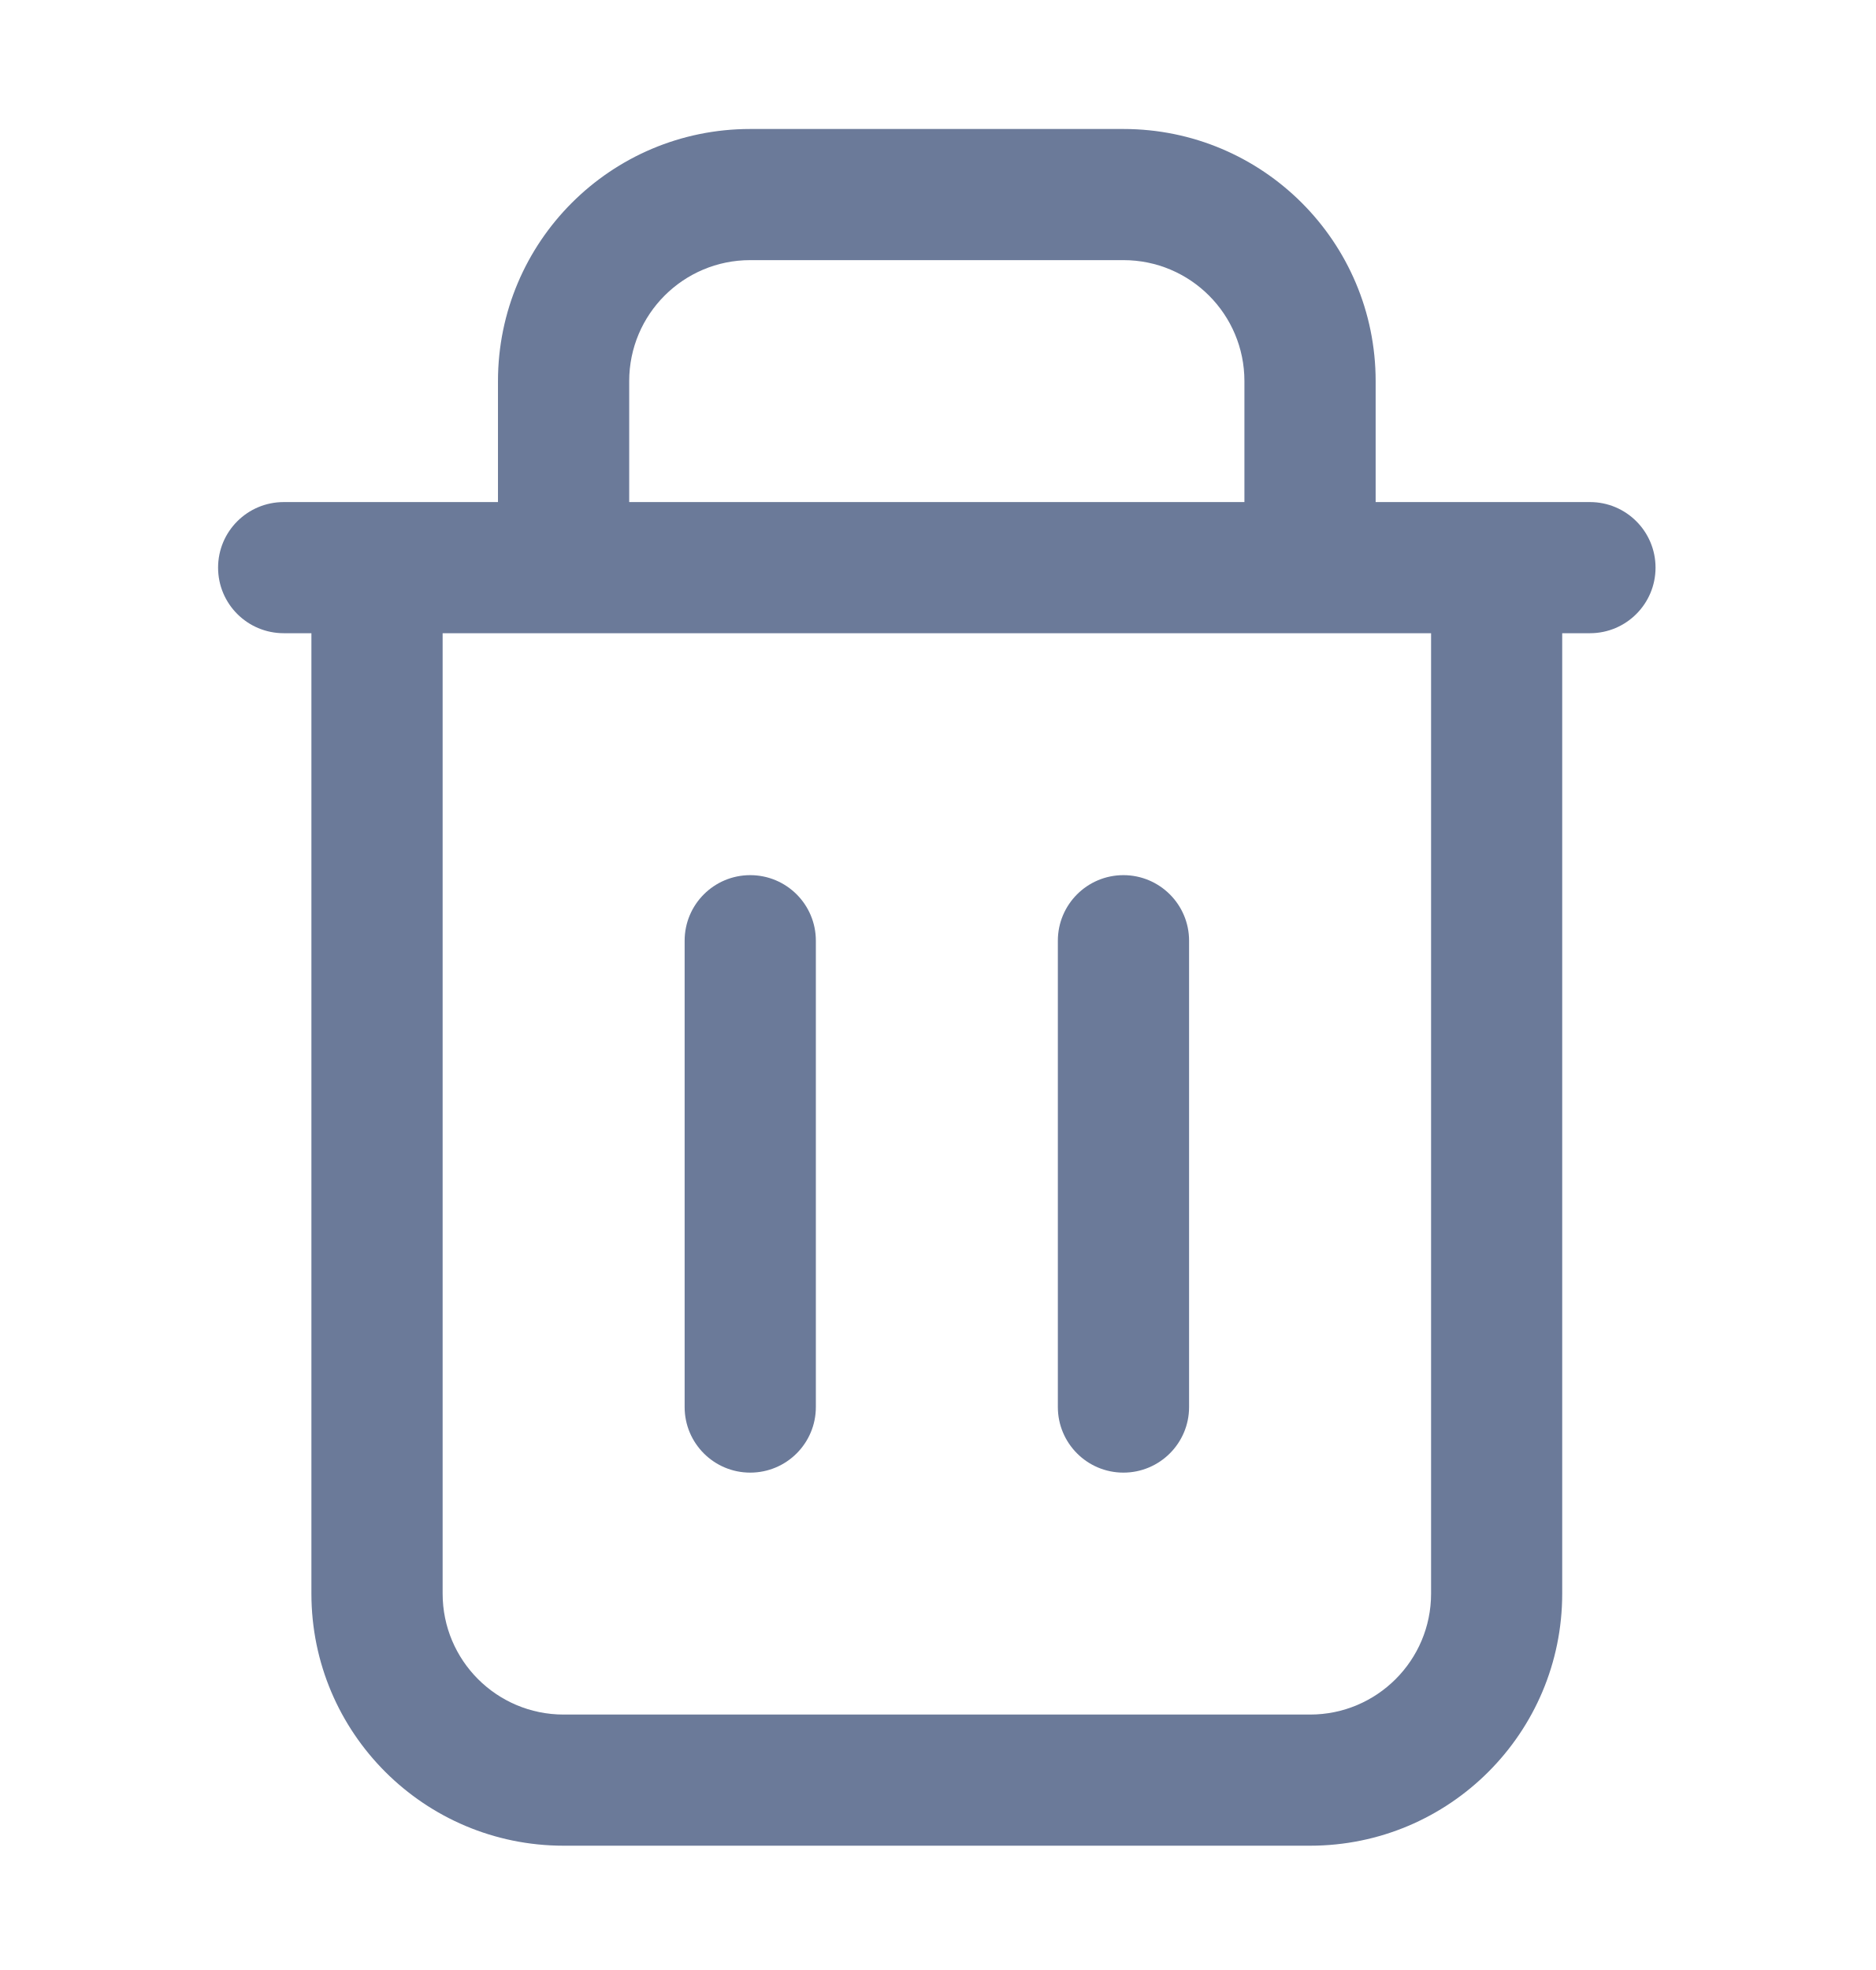
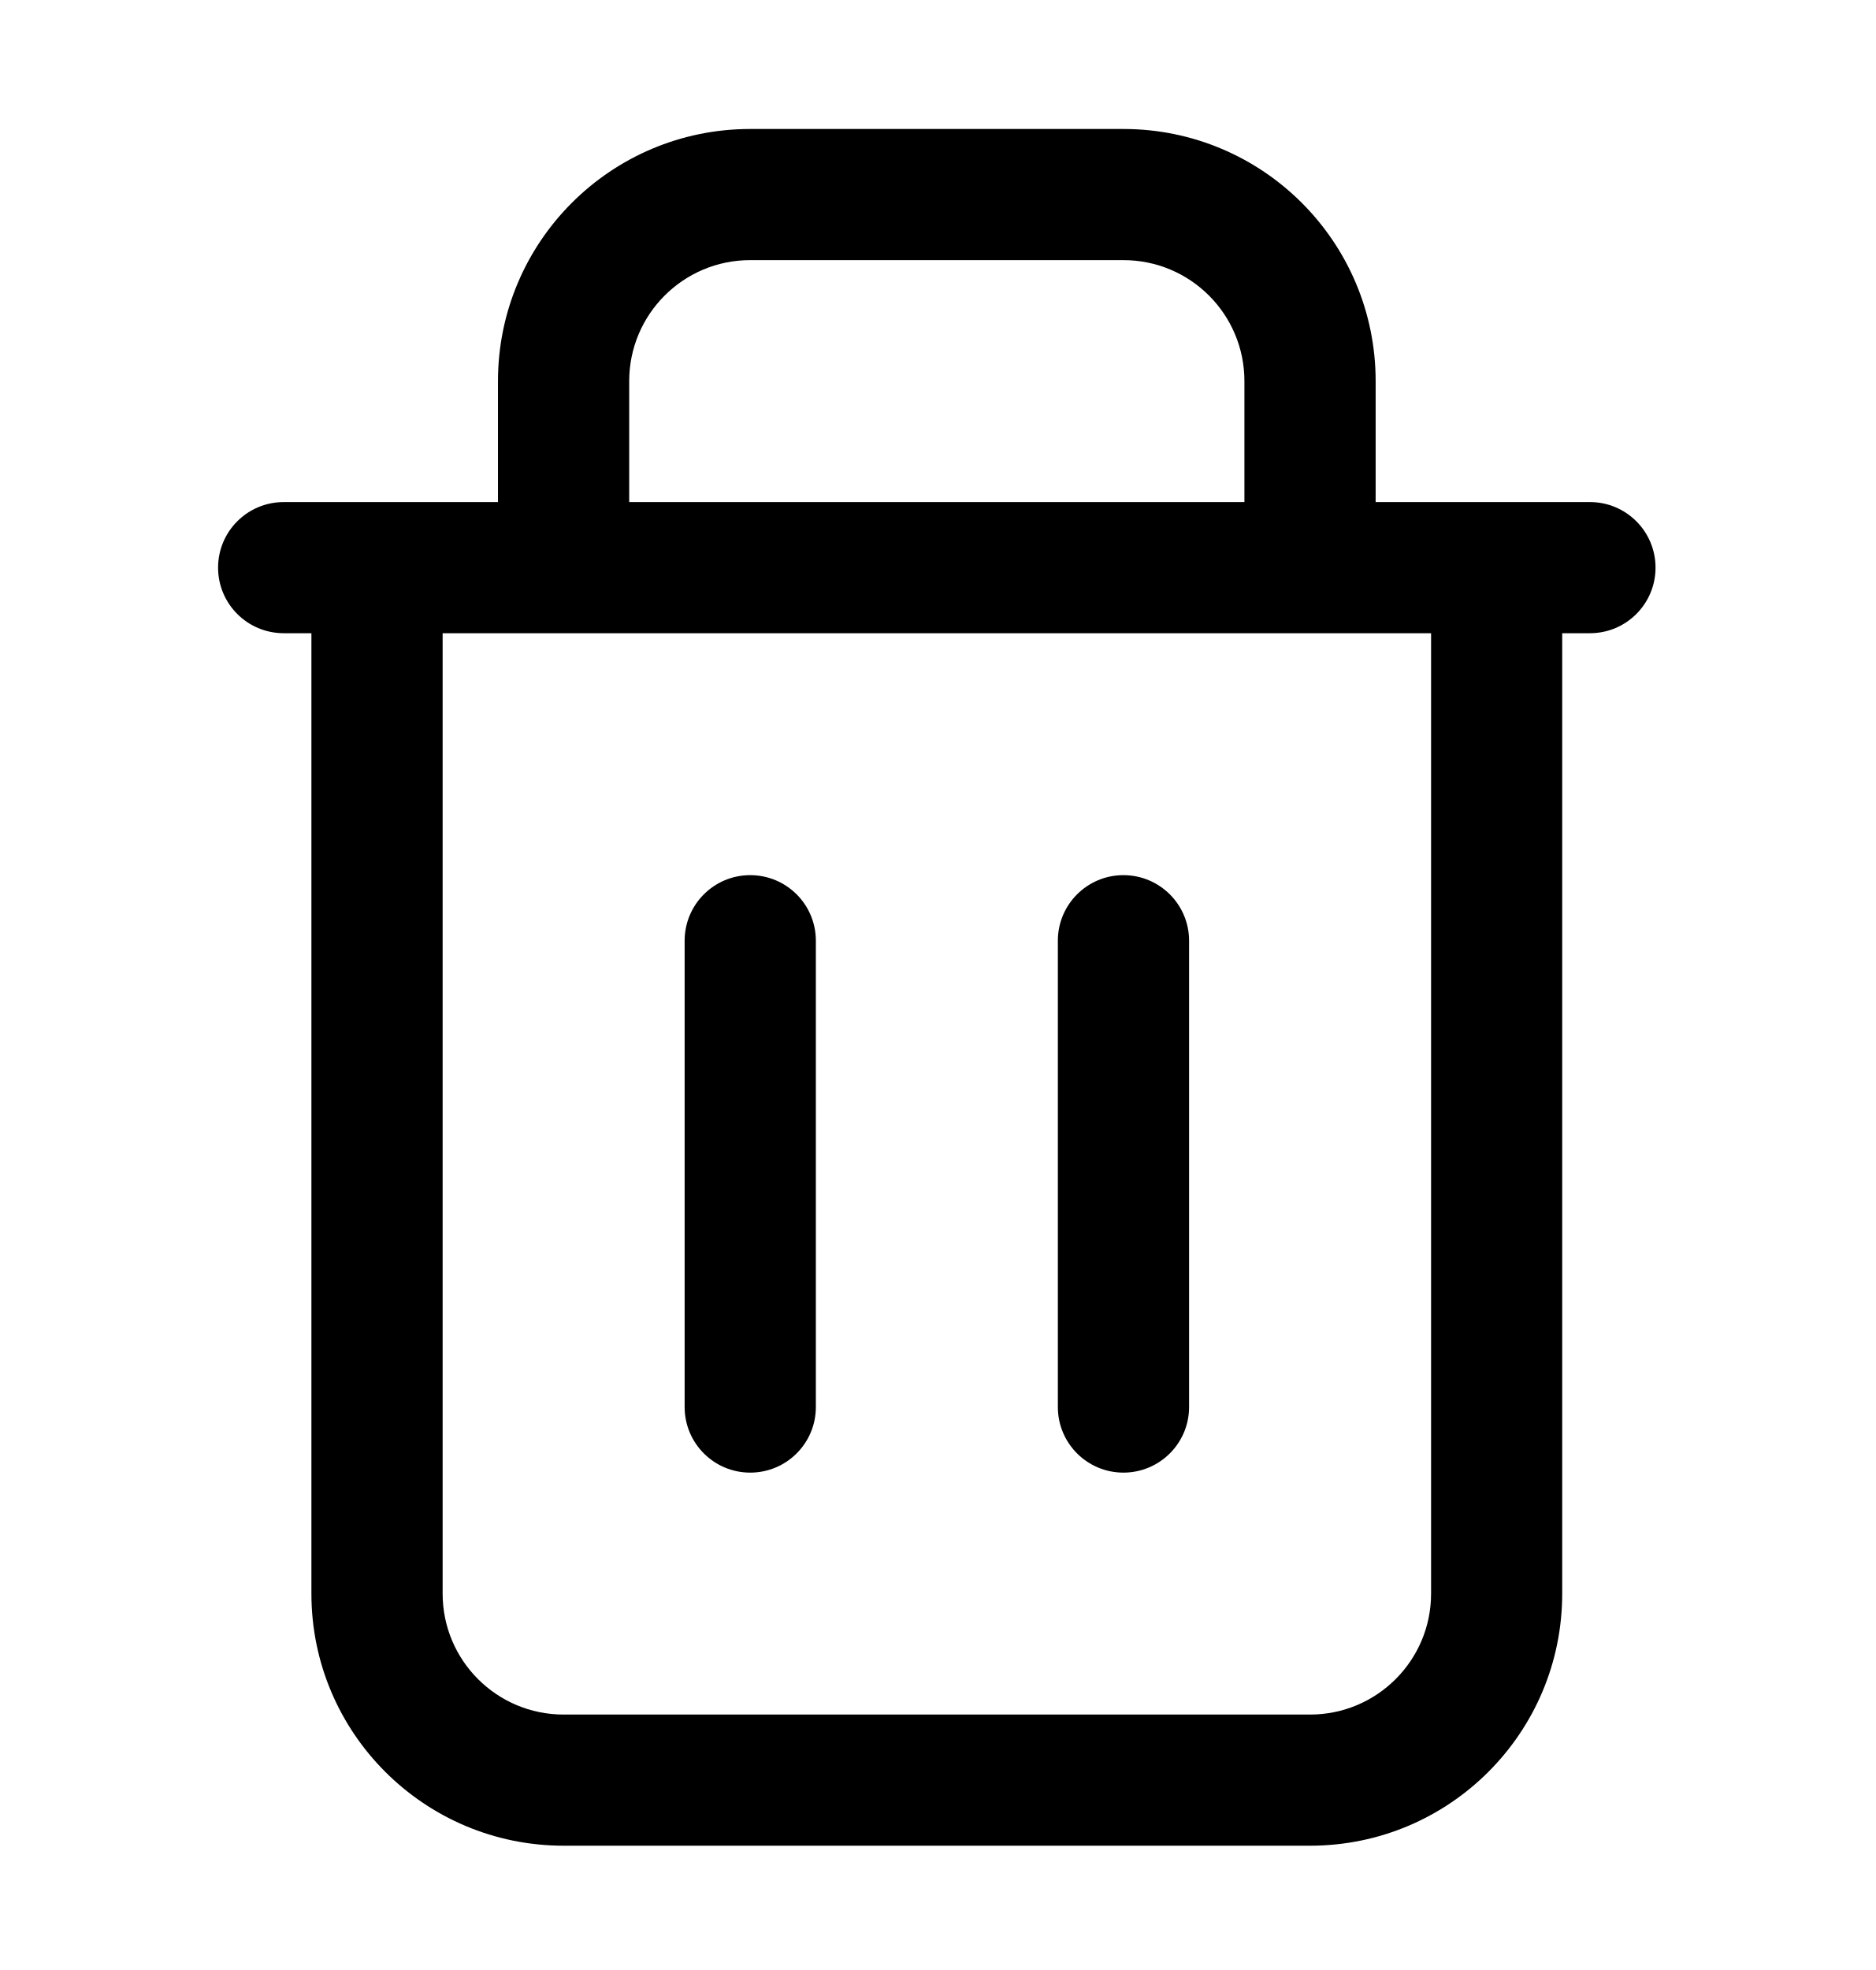
<svg xmlns="http://www.w3.org/2000/svg" width="20" height="21" viewBox="0 0 20 21" fill="none">
-   <path fill-rule="evenodd" clip-rule="evenodd" d="M7.998 2.773C7.286 2.773 6.708 3.35 6.708 4.063V5.352H13.267V4.063C13.267 3.35 12.69 2.773 11.977 2.773H7.998ZM14.666 5.352V4.063C14.666 2.578 13.462 1.375 11.977 1.375H7.998C6.513 1.375 5.309 2.578 5.309 4.063V5.352H3.025C2.638 5.352 2.325 5.665 2.325 6.051C2.325 6.437 2.638 6.75 3.025 6.75H3.32V16.988C3.32 18.472 4.524 19.675 6.009 19.675H13.967C15.452 19.675 16.655 18.472 16.655 16.988V6.75H16.951C17.337 6.75 17.65 6.437 17.65 6.051C17.65 5.665 17.337 5.352 16.951 5.352H14.666ZM15.257 6.75H4.719V16.988C4.719 17.7 5.296 18.277 6.009 18.277H13.967C14.679 18.277 15.257 17.7 15.257 16.988V6.75ZM7.998 9.329C8.385 9.329 8.698 9.642 8.698 10.028V14.999C8.698 15.385 8.385 15.698 7.998 15.698C7.612 15.698 7.299 15.385 7.299 14.999V10.028C7.299 9.642 7.612 9.329 7.998 9.329ZM11.977 9.329C12.363 9.329 12.677 9.642 12.677 10.028V14.999C12.677 15.385 12.363 15.698 11.977 15.698C11.591 15.698 11.278 15.385 11.278 14.999V10.028C11.278 9.642 11.591 9.329 11.977 9.329Z" fill="#6B7A99" />
+   <path fill-rule="evenodd" clip-rule="evenodd" d="M7.998 2.773C7.286 2.773 6.708 3.35 6.708 4.063V5.352H13.267V4.063C13.267 3.35 12.69 2.773 11.977 2.773H7.998ZM14.666 5.352V4.063C14.666 2.578 13.462 1.375 11.977 1.375H7.998C6.513 1.375 5.309 2.578 5.309 4.063V5.352H3.025C2.638 5.352 2.325 5.665 2.325 6.051C2.325 6.437 2.638 6.75 3.025 6.75H3.32V16.988C3.32 18.472 4.524 19.675 6.009 19.675H13.967C15.452 19.675 16.655 18.472 16.655 16.988V6.75H16.951C17.337 6.75 17.65 6.437 17.65 6.051C17.65 5.665 17.337 5.352 16.951 5.352H14.666ZM15.257 6.75H4.719V16.988C4.719 17.7 5.296 18.277 6.009 18.277H13.967C14.679 18.277 15.257 17.7 15.257 16.988V6.75ZM7.998 9.329C8.385 9.329 8.698 9.642 8.698 10.028V14.999C8.698 15.385 8.385 15.698 7.998 15.698C7.612 15.698 7.299 15.385 7.299 14.999V10.028C7.299 9.642 7.612 9.329 7.998 9.329ZM11.977 9.329C12.363 9.329 12.677 9.642 12.677 10.028V14.999C12.677 15.385 12.363 15.698 11.977 15.698C11.591 15.698 11.278 15.385 11.278 14.999V10.028C11.278 9.642 11.591 9.329 11.977 9.329Z" fill="currentColor" />
</svg>
